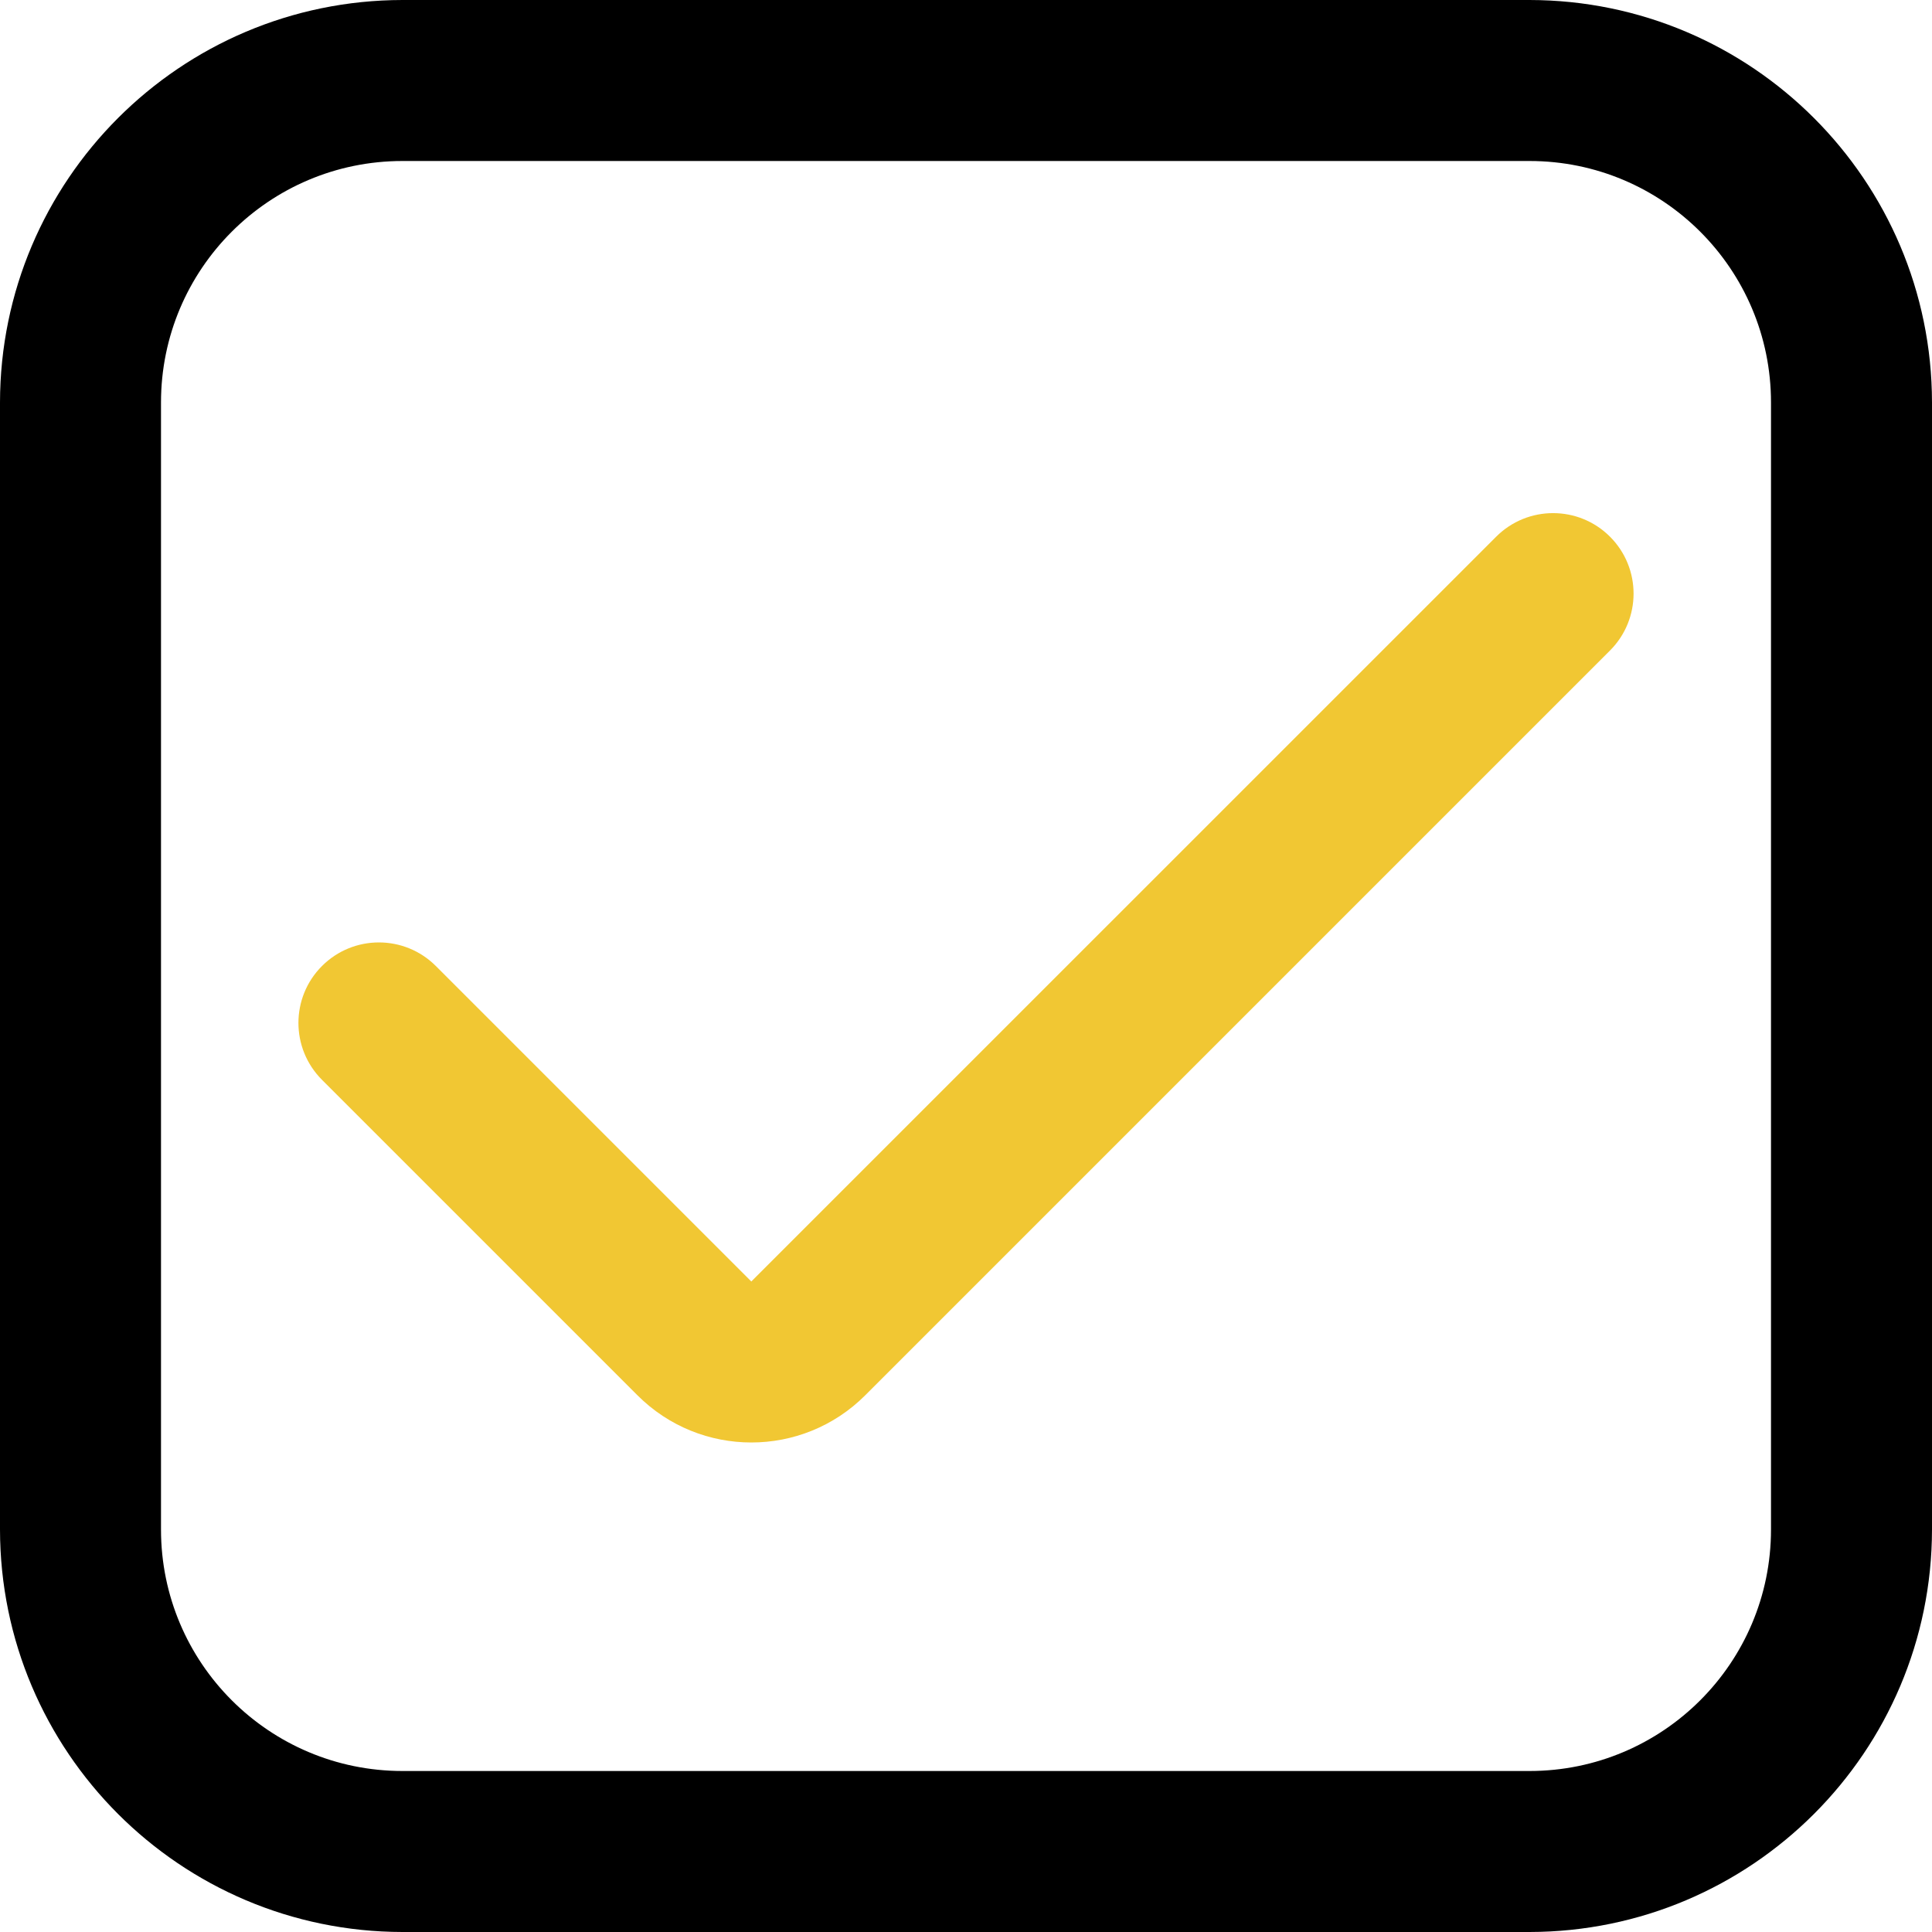
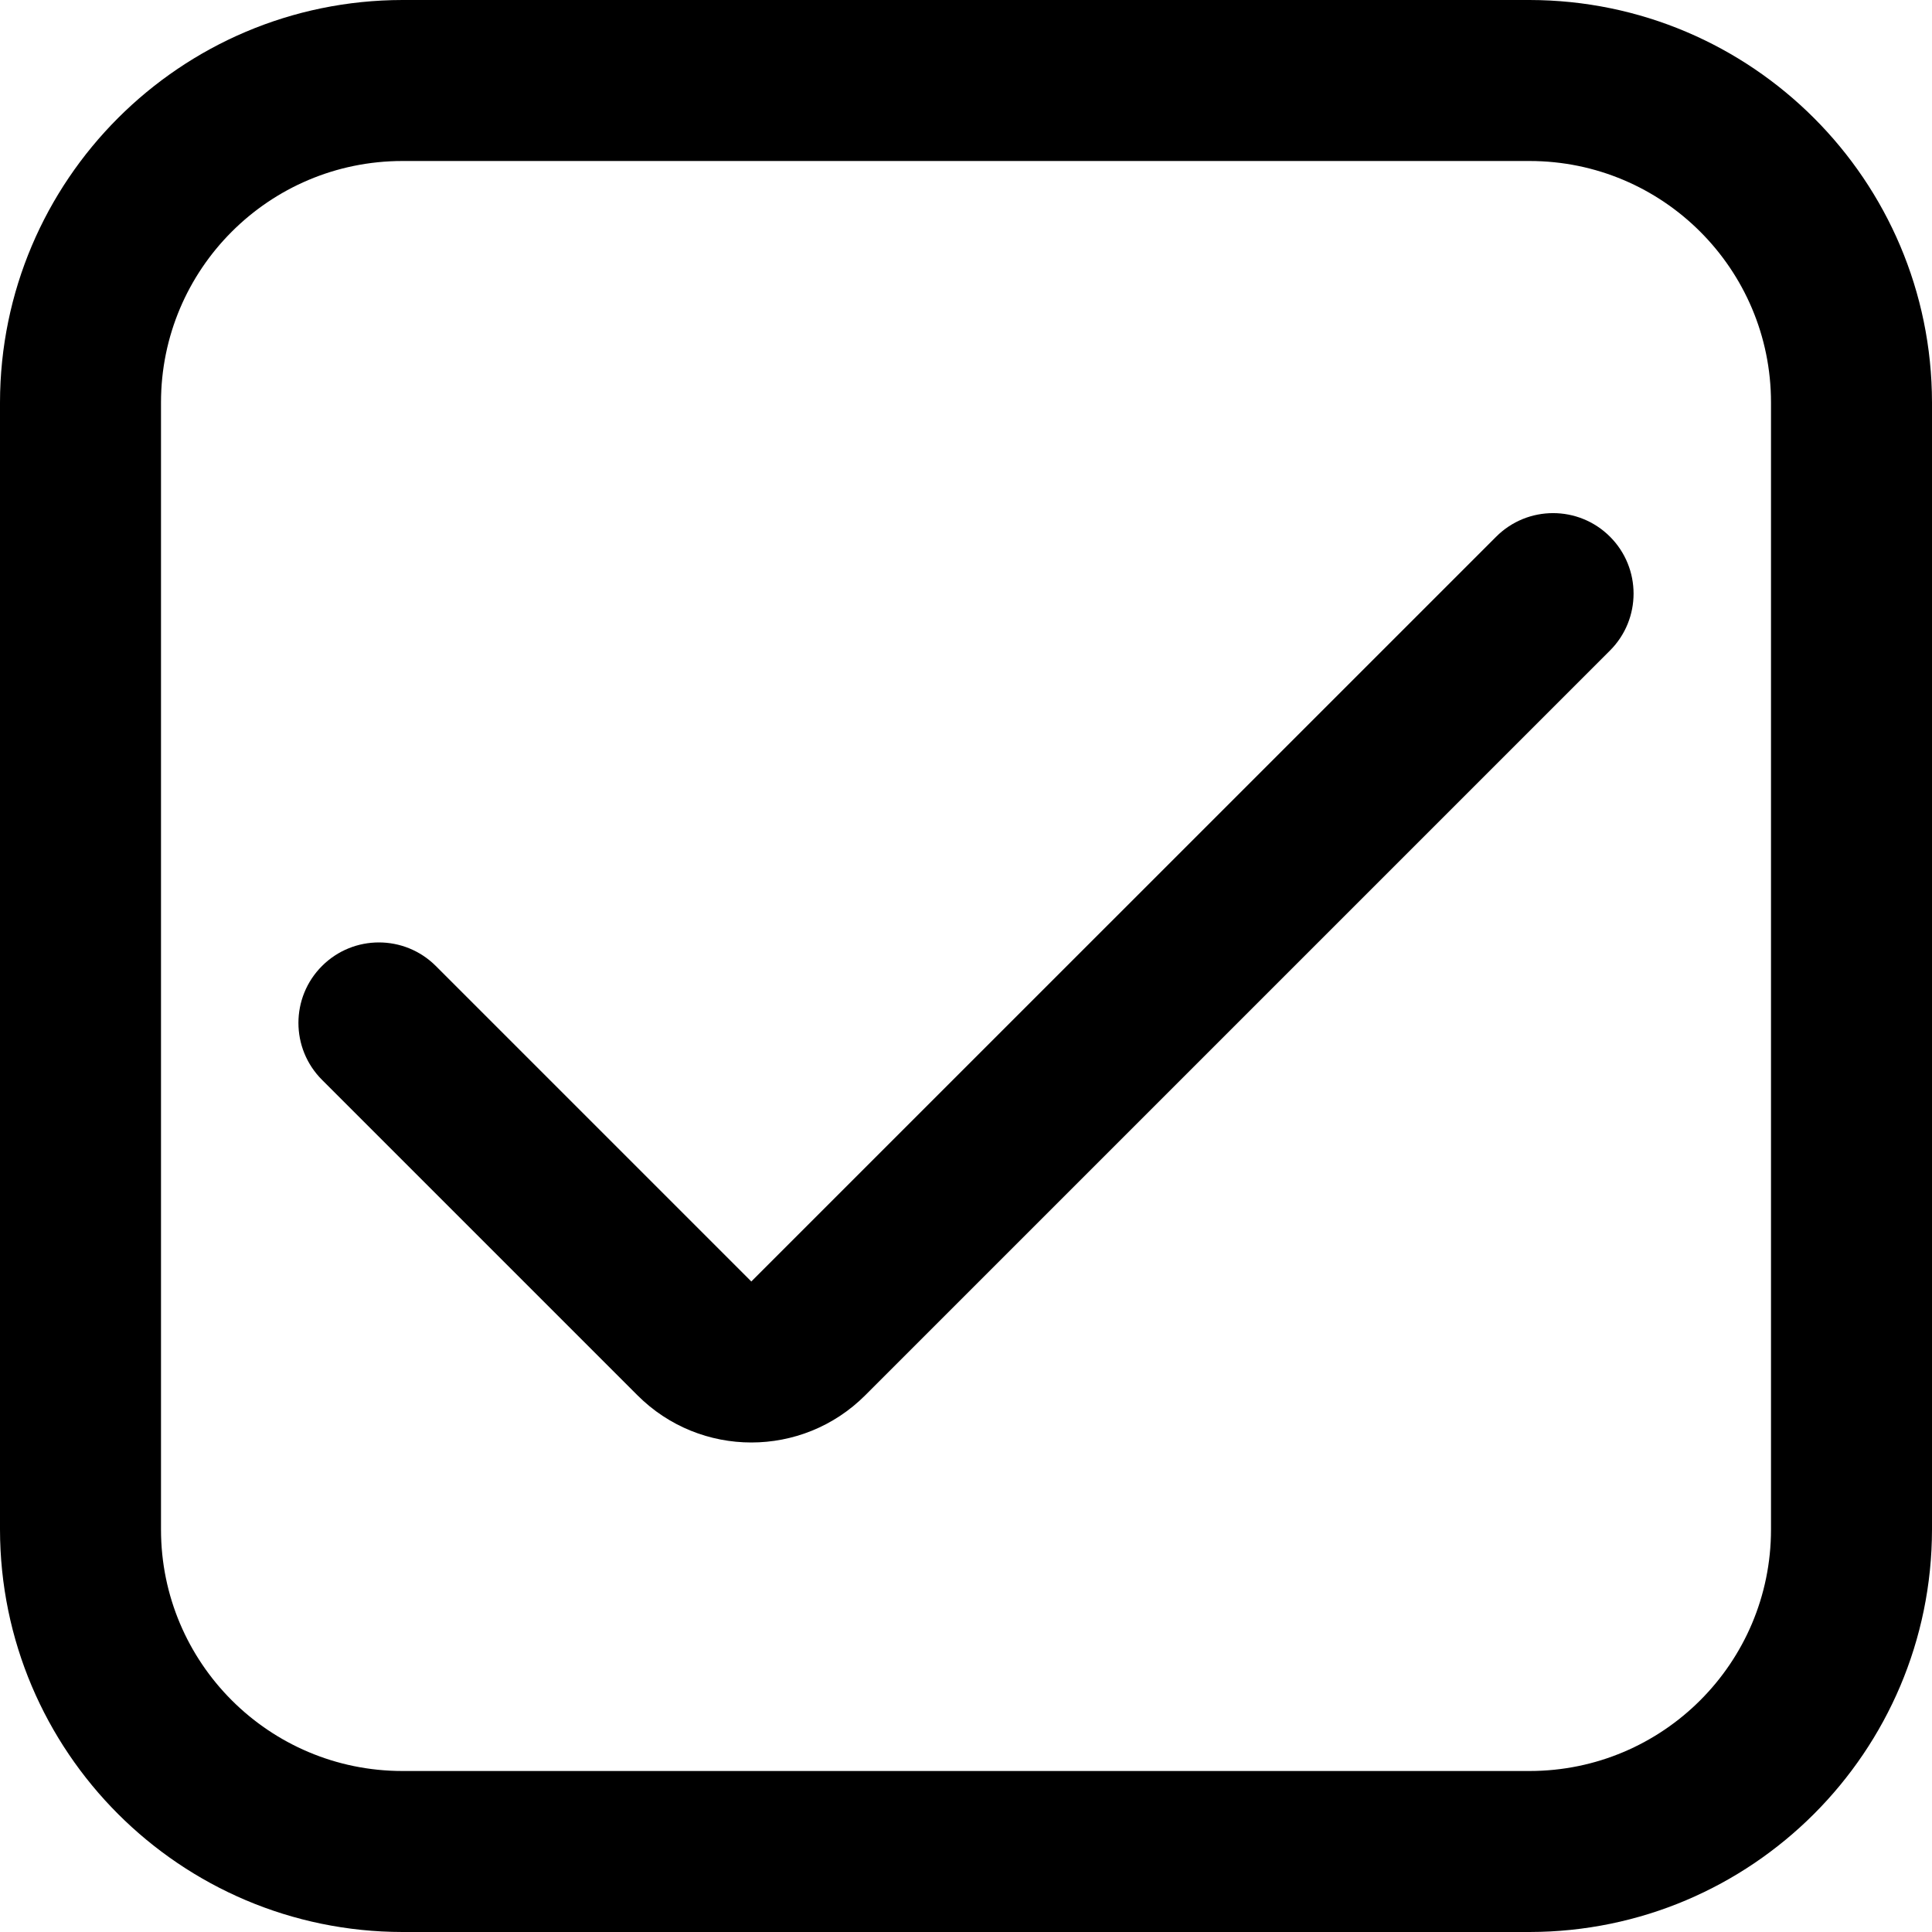
<svg xmlns="http://www.w3.org/2000/svg" id="Outline" viewBox="0 0 24 24" width="512" height="512">
  <path d="M19,0H5A5.006,5.006,0,0,0,0,5V19a5.006,5.006,0,0,0,5,5H19a5.006,5.006,0,0,0,5-5V5A5.006,5.006,0,0,0,19,0Zm3,19a3,3,0,0,1-3,3H5a3,3,0,0,1-3-3V5A3,3,0,0,1,5,2H19a3,3,0,0,1,3,3Z" />
-   <path d="M9.333,15.919,5.414,12A1,1,0,0,0,4,12H4a1,1,0,0,0,0,1.414l3.919,3.919a2,2,0,0,0,2.829,0L20,8.081a1,1,0,0,0,0-1.414h0a1,1,0,0,0-1.414,0Z" fill="#F1C733" stroke-width="1" />
+   <path d="M9.333,15.919,5.414,12A1,1,0,0,0,4,12H4a1,1,0,0,0,0,1.414l3.919,3.919a2,2,0,0,0,2.829,0L20,8.081a1,1,0,0,0,0-1.414h0a1,1,0,0,0-1.414,0Z" fill="#000000" stroke-width="1" />
</svg>
